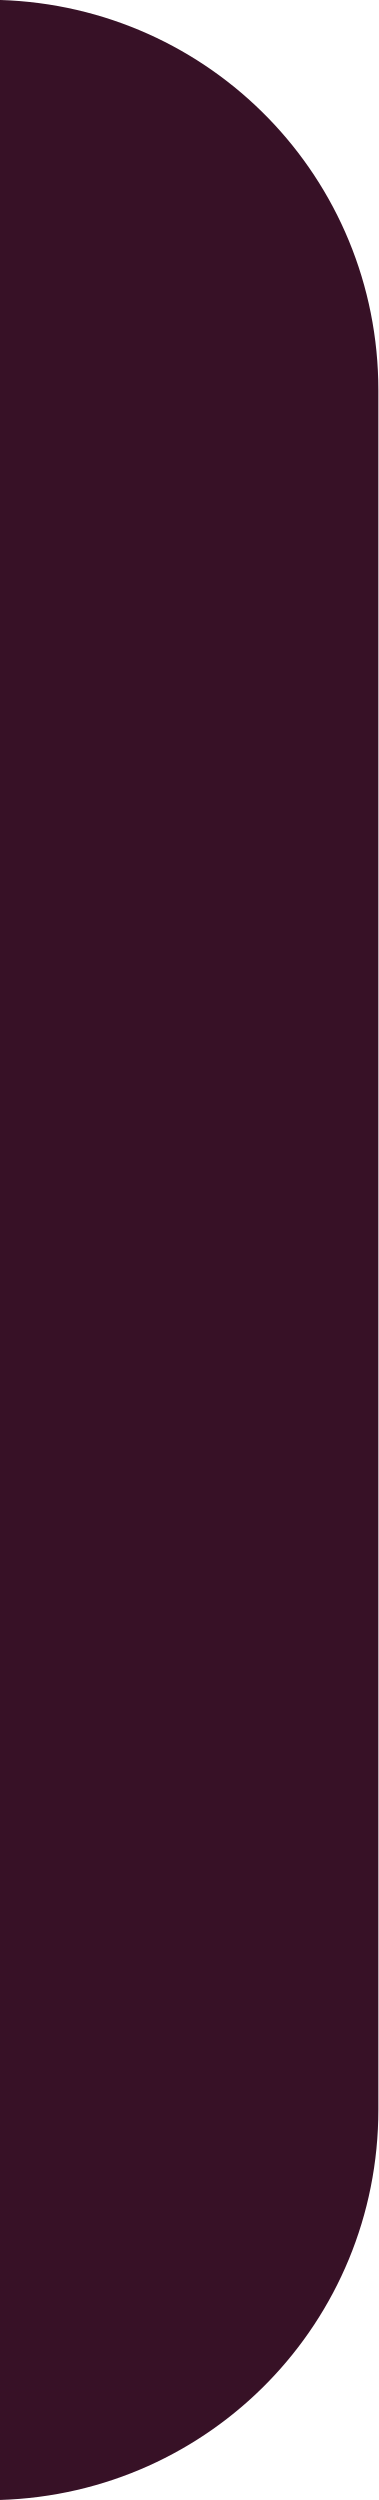
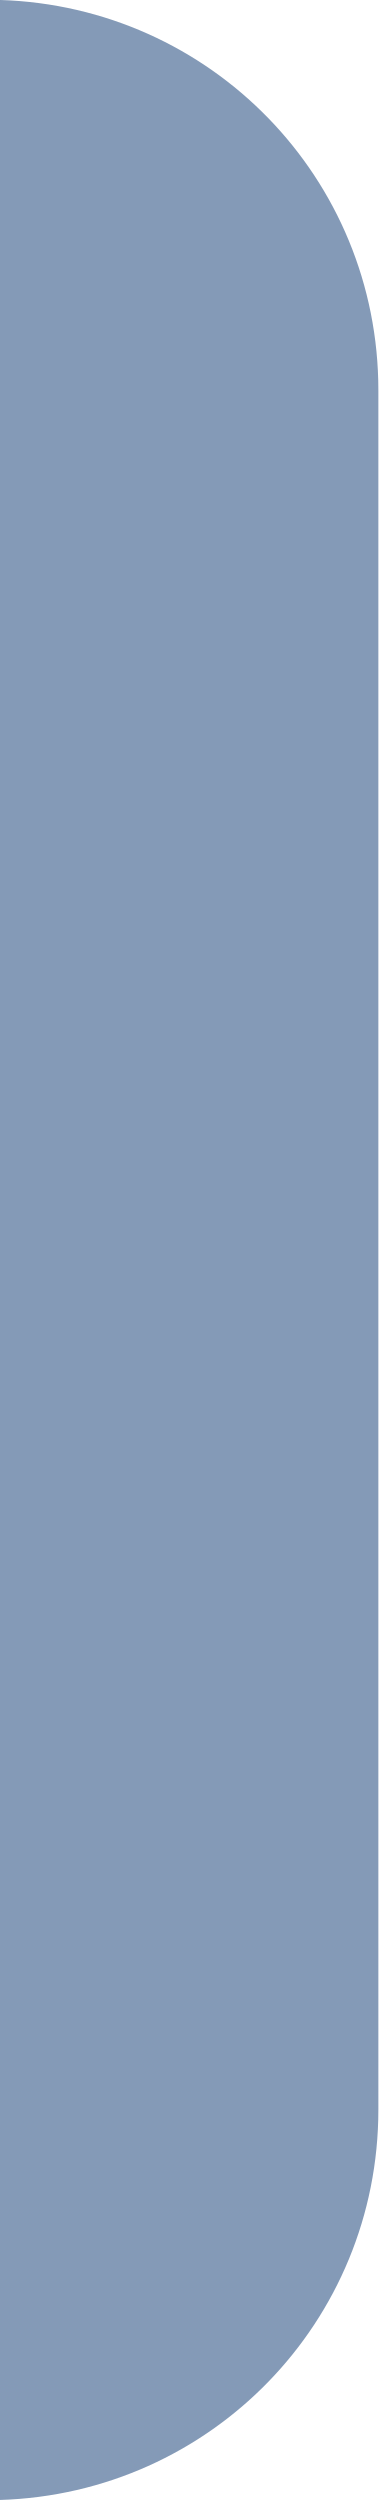
<svg xmlns="http://www.w3.org/2000/svg" width="4.842mm" height="31.992mm" viewBox="0 0 4.842 31.992" version="1.1" id="svg5">
  <defs id="defs2" />
  <g id="layer1" transform="translate(-72.61414,-42.44438)">
-     <path id="rect111" style="fill:#371126;fill-opacity:1;stroke:none;stroke-width:0.265;stroke-opacity:1" d="m 72.614,74.436 c 2.696,-0.083 4.842,-2.279 4.842,-4.996 V 47.44 c 0,-2.717 -2.146,-4.912 -4.842,-4.996 z" />
+     <path id="rect111" style="fill:#849ab7;fill-opacity:1;stroke:none;stroke-width:0.265;stroke-opacity:1" d="m 72.614,74.436 c 2.696,-0.083 4.842,-2.279 4.842,-4.996 V 47.44 c 0,-2.717 -2.146,-4.912 -4.842,-4.996 z" />
  </g>
</svg>
